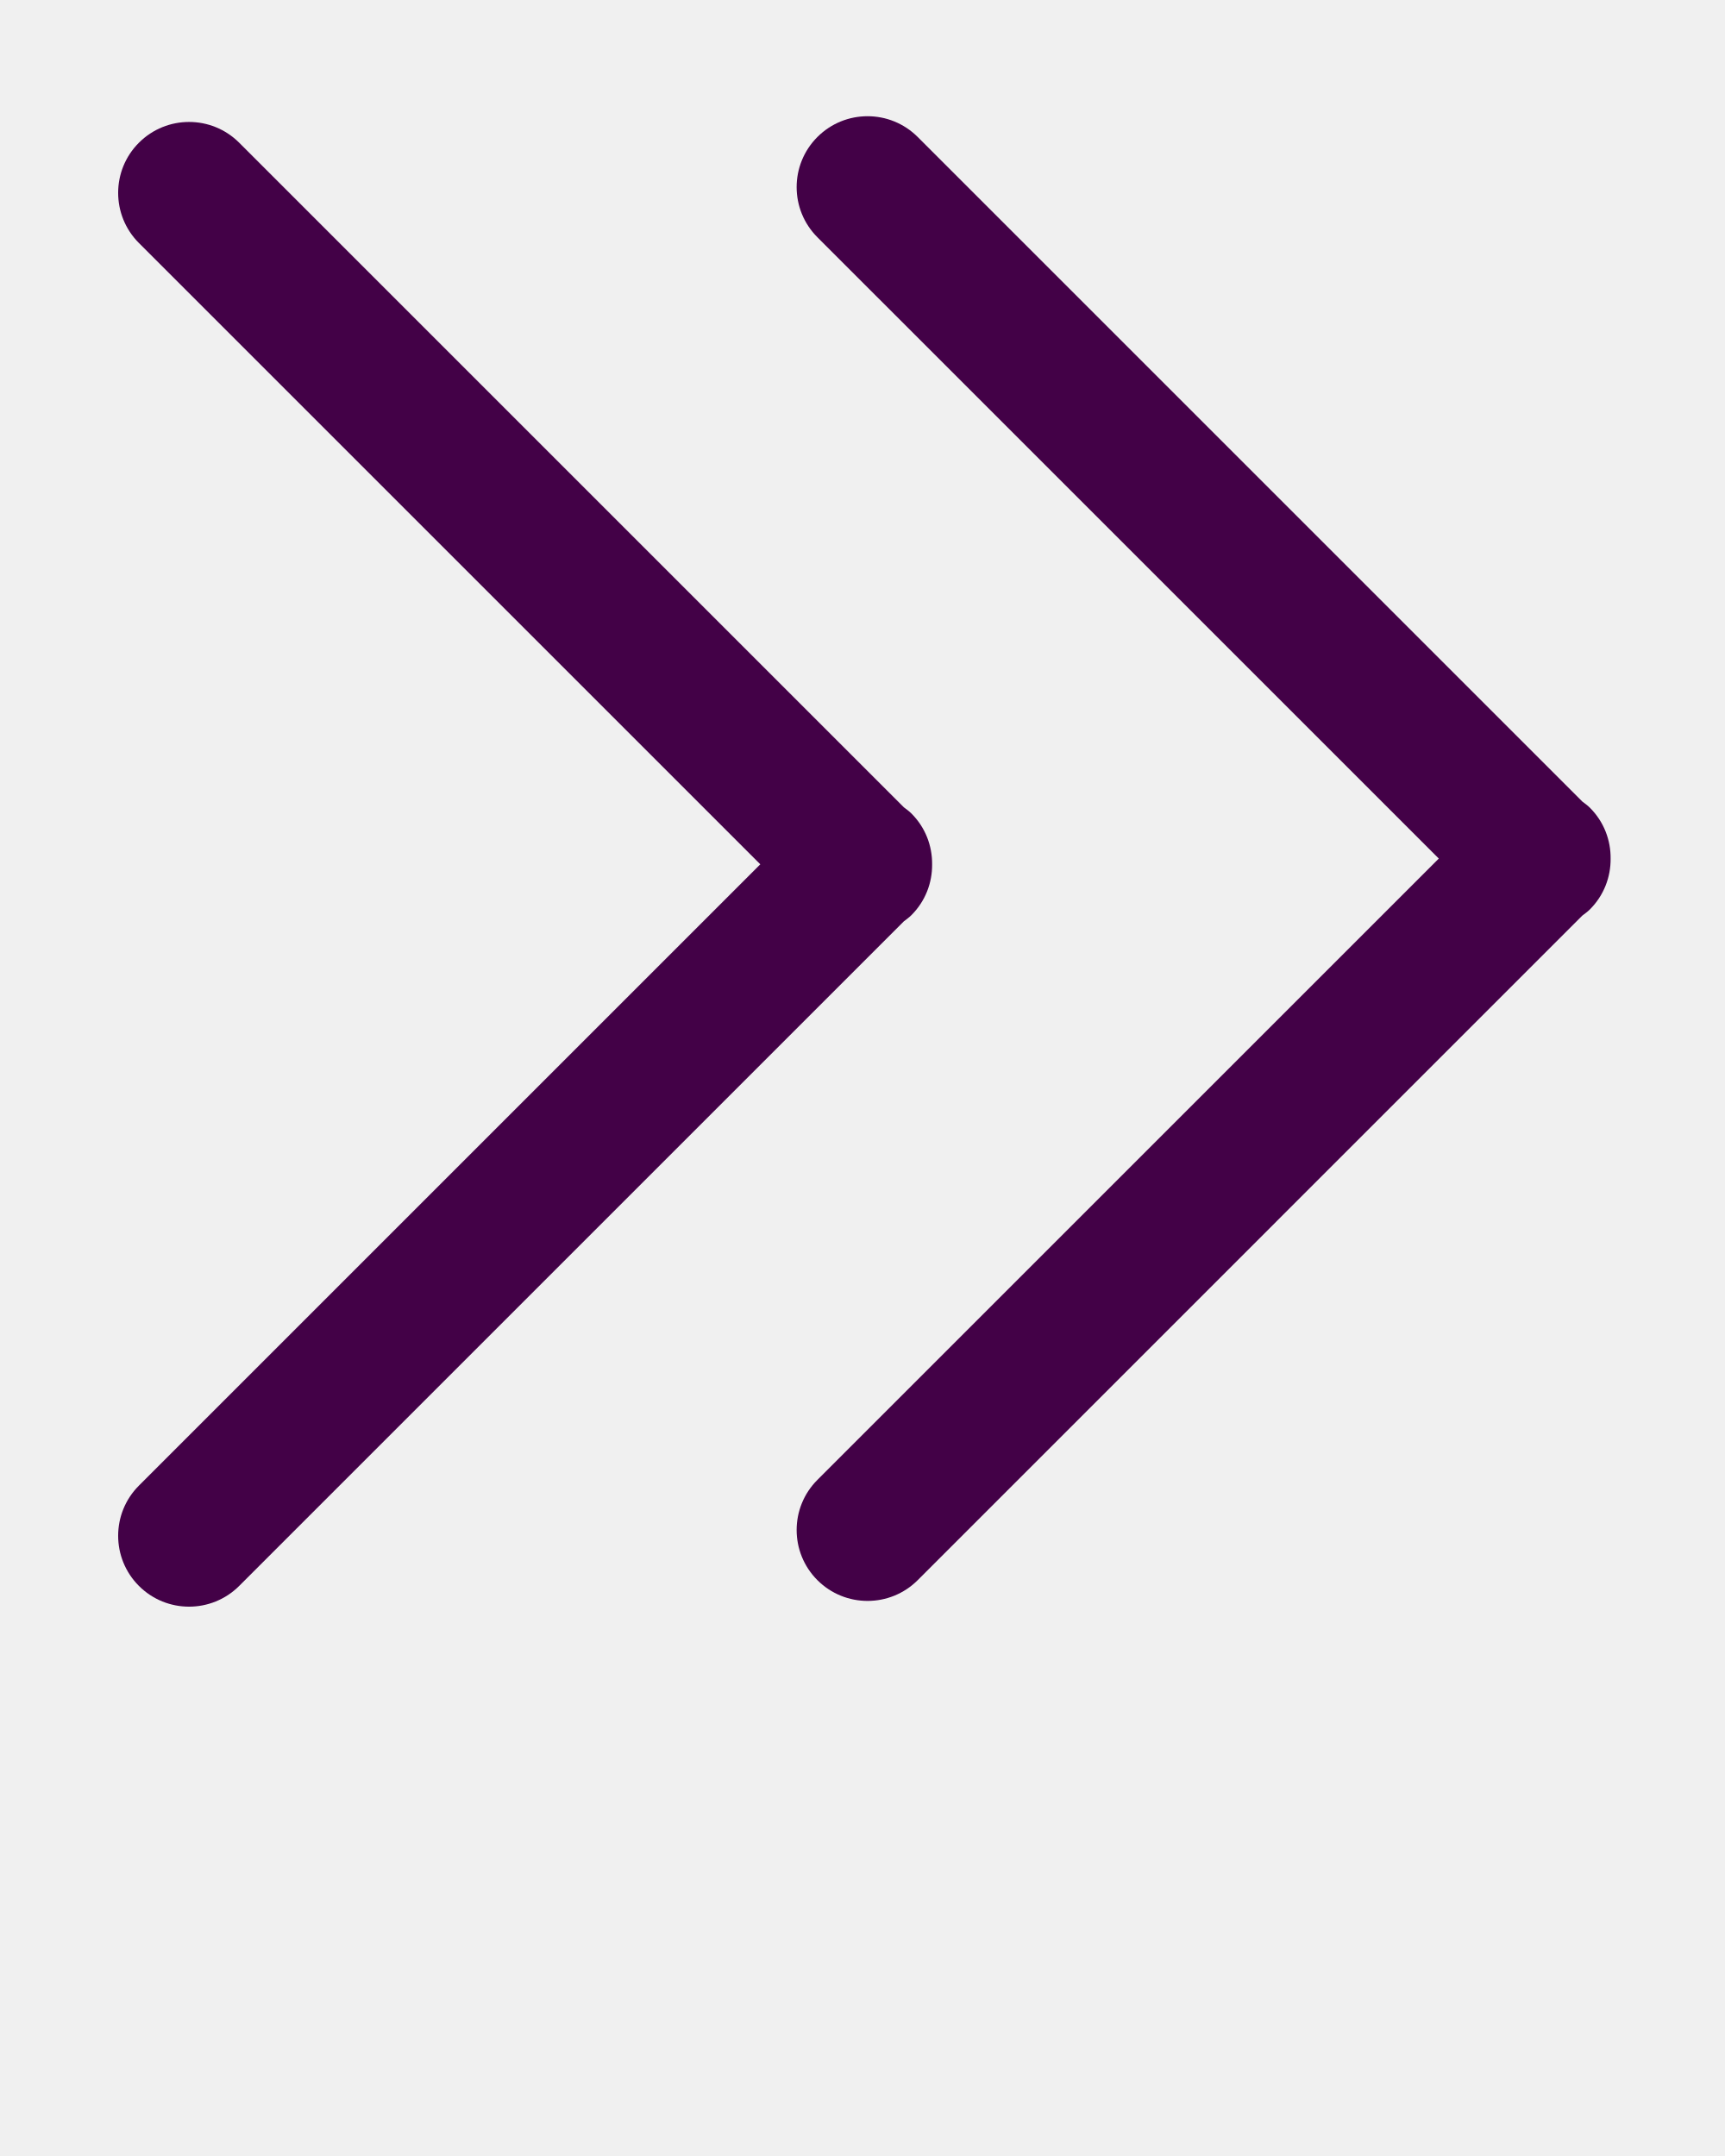
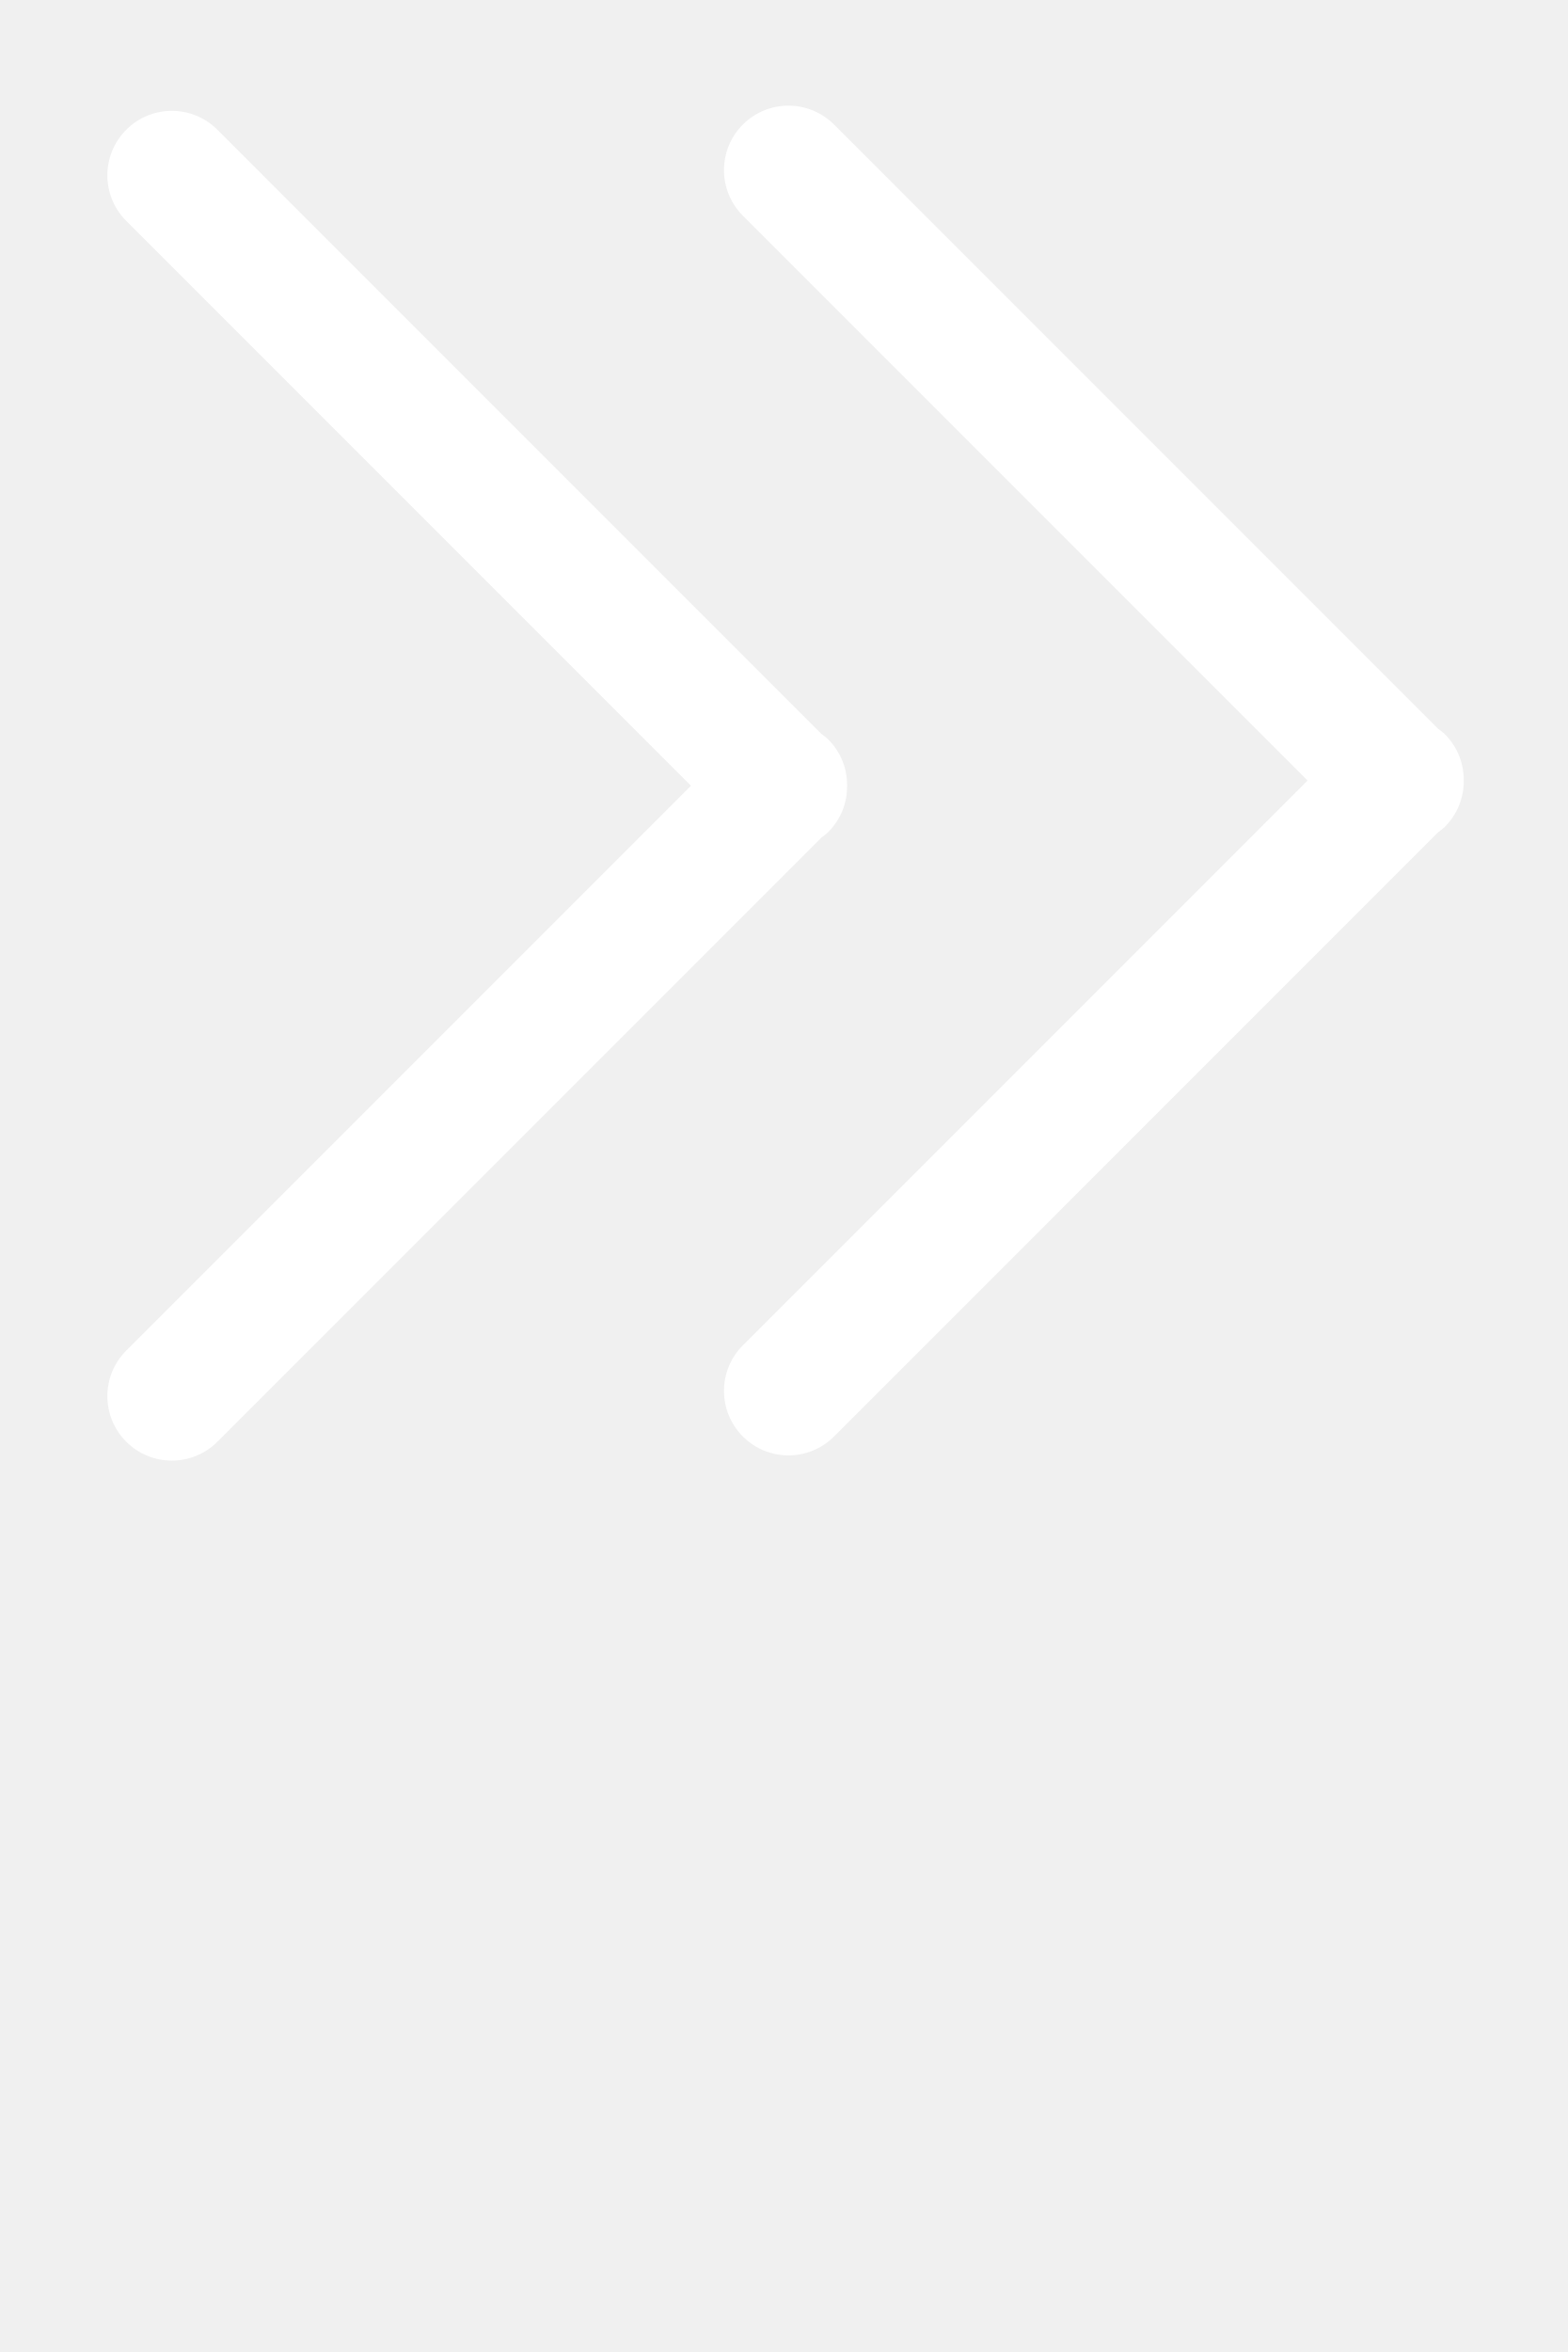
- <svg xmlns="http://www.w3.org/2000/svg" fill="#430147" version="1.1" x="0px" y="0px" viewBox="0 0 100 125" style="enable-background:new 0 0 100 100;" xml:space="preserve">
+ <svg xmlns="http://www.w3.org/2000/svg" fill="white" version="1.1" x="0px" y="0px" viewBox="0 0 100 150" xml:space="preserve">
  <g>
    <path d="M92.169,46.831c-0.137-0.137-0.29-0.246-0.44-0.359l-38.529-38.53   c-1.606-1.605-4.208-1.605-5.814,0c-1.605,1.606-1.605,4.208,0,5.814   L83.408,49.778L47.386,85.8c-1.605,1.605-1.605,4.208,0,5.814v0   c1.606,1.605,4.208,1.605,5.814,0l38.529-38.53   c0.15-0.114,0.303-0.222,0.44-0.359c0.813-0.813,1.211-1.882,1.2-2.947   C93.38,48.712,92.983,47.644,92.169,46.831z" />
    <path d="M52.836,53.058c0.813-0.813,1.211-1.882,1.2-2.947   c0.01-1.066-0.387-2.134-1.2-2.947c-0.137-0.137-0.29-0.246-0.44-0.359   L13.867,8.275c-1.605-1.606-4.208-1.606-5.814,0   c-1.605,1.605-1.605,4.208,0,5.814L44.075,50.111L8.053,86.133   c-1.605,1.606-1.605,4.208,0,5.814c1.605,1.605,4.208,1.605,5.814,0   l38.53-38.53C52.547,53.304,52.699,53.195,52.836,53.058z" />
  </g>
</svg>
